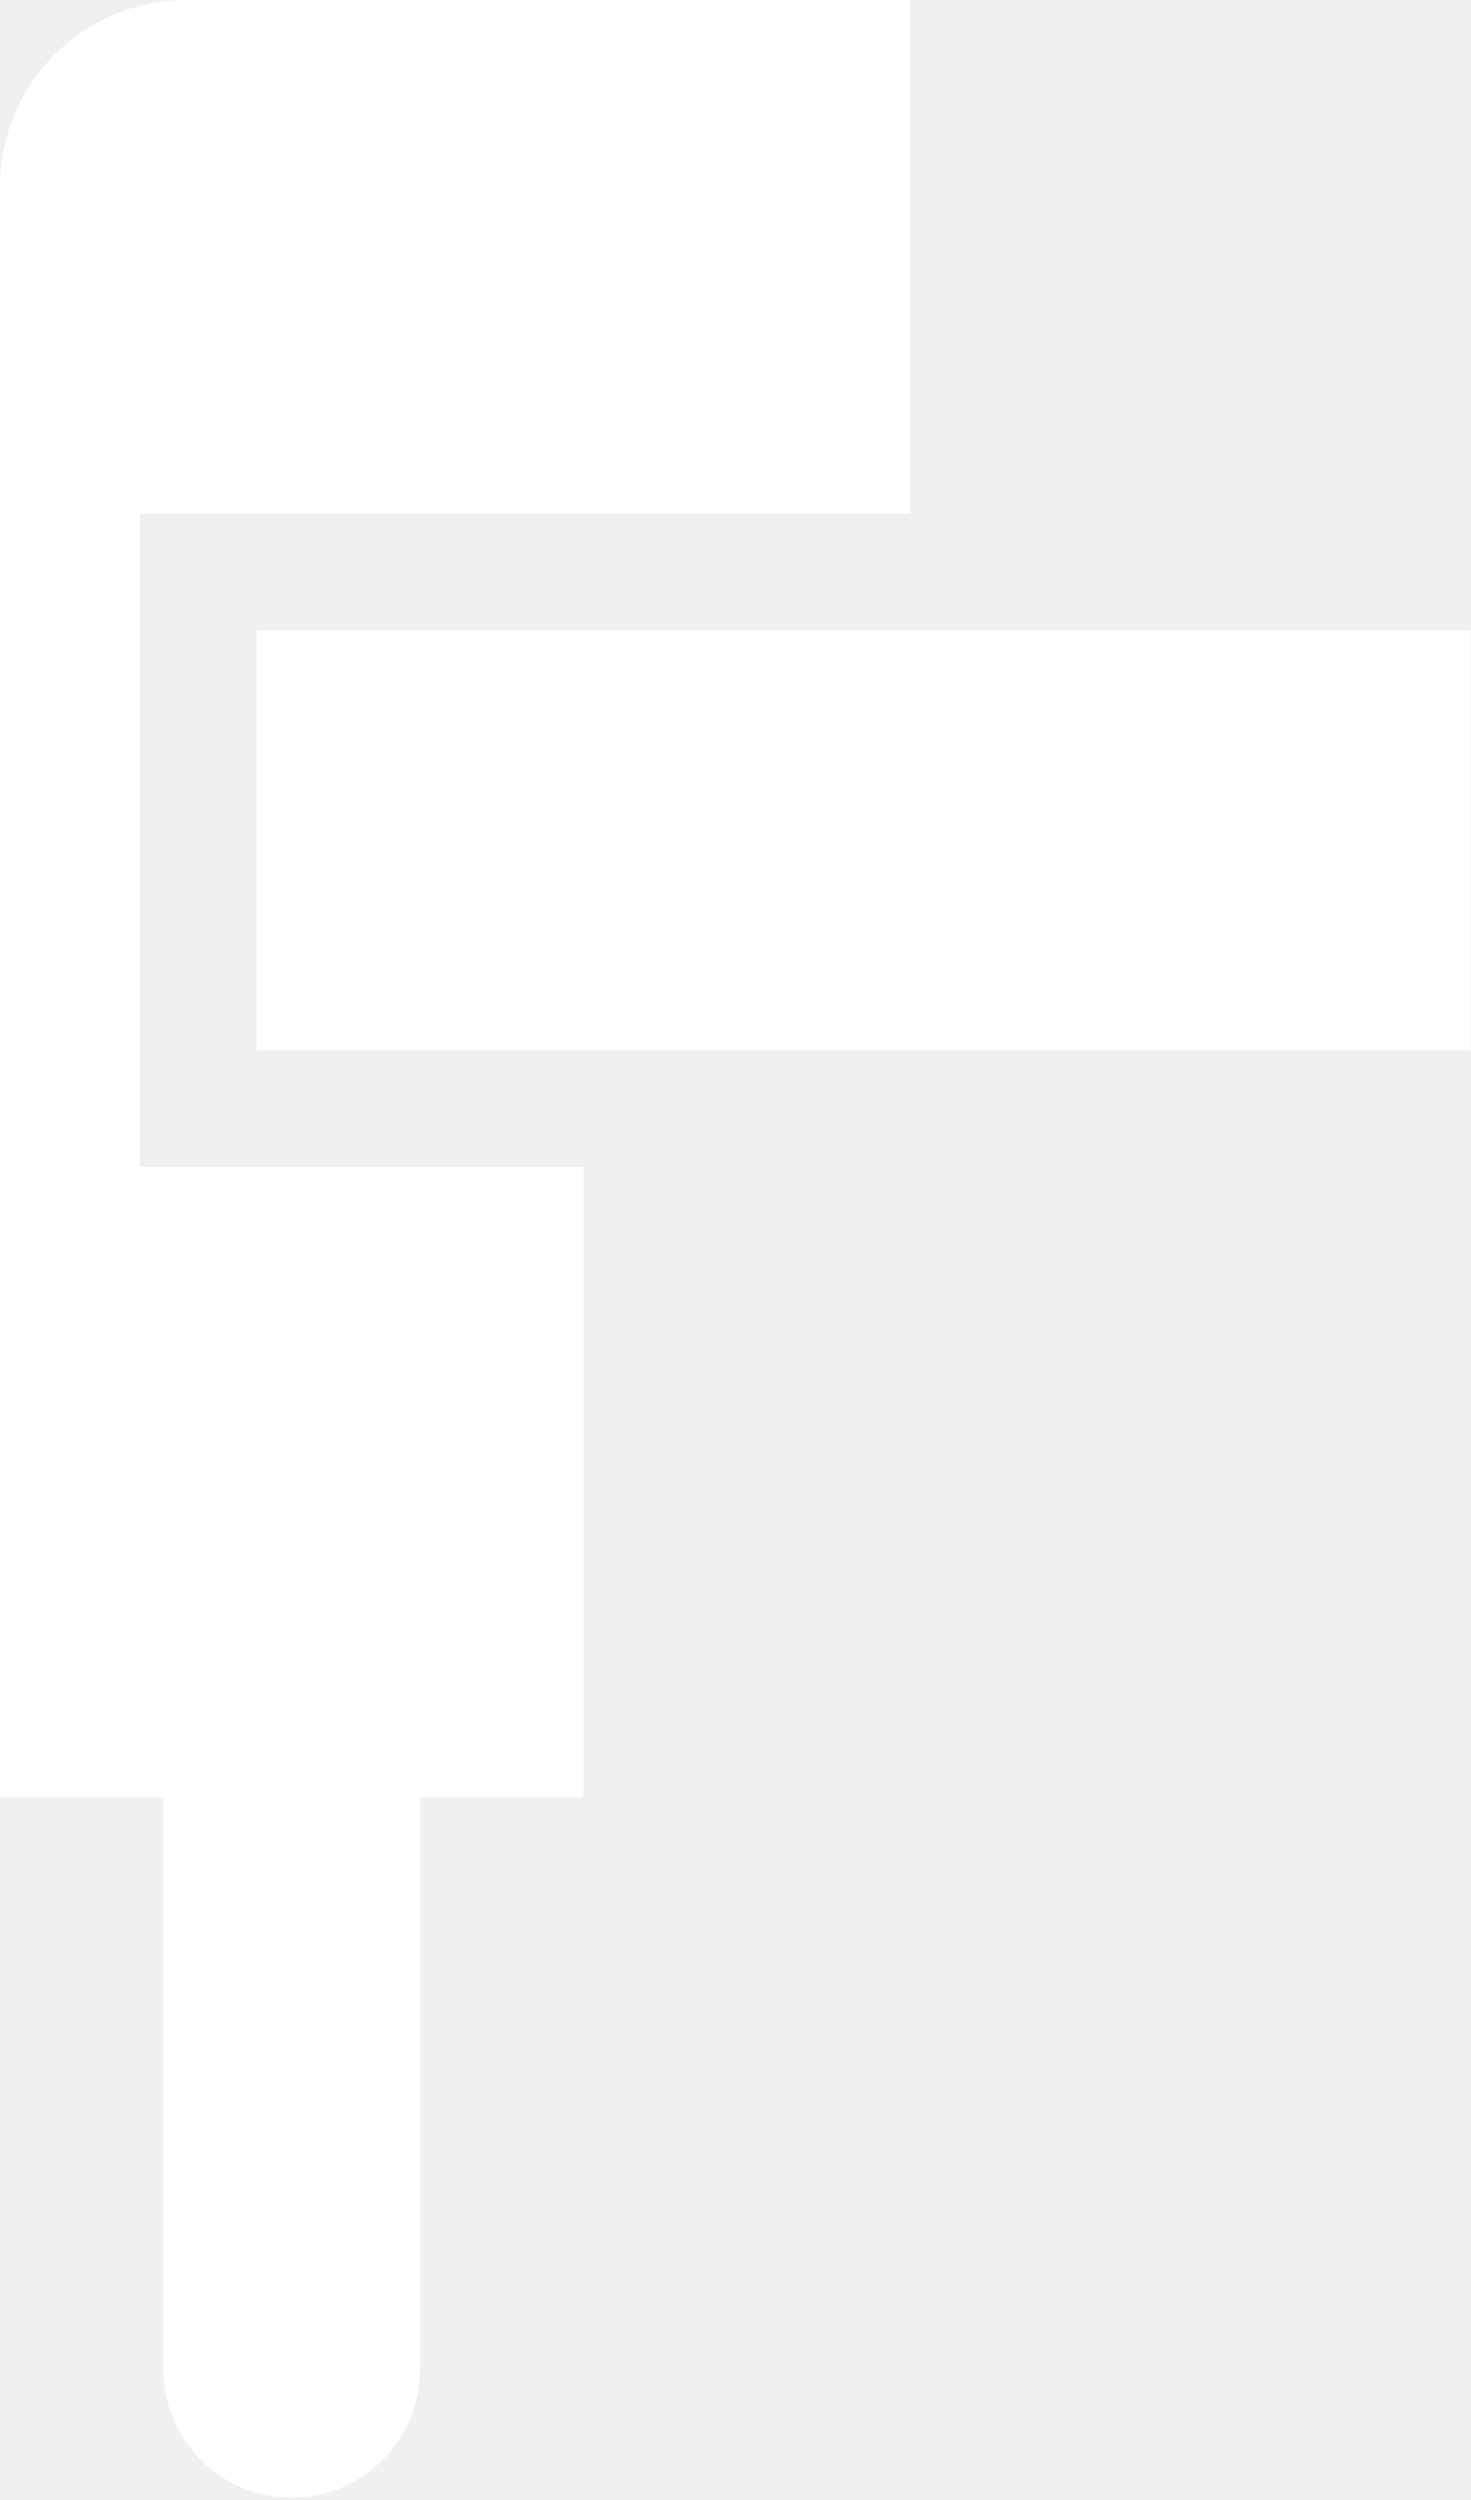
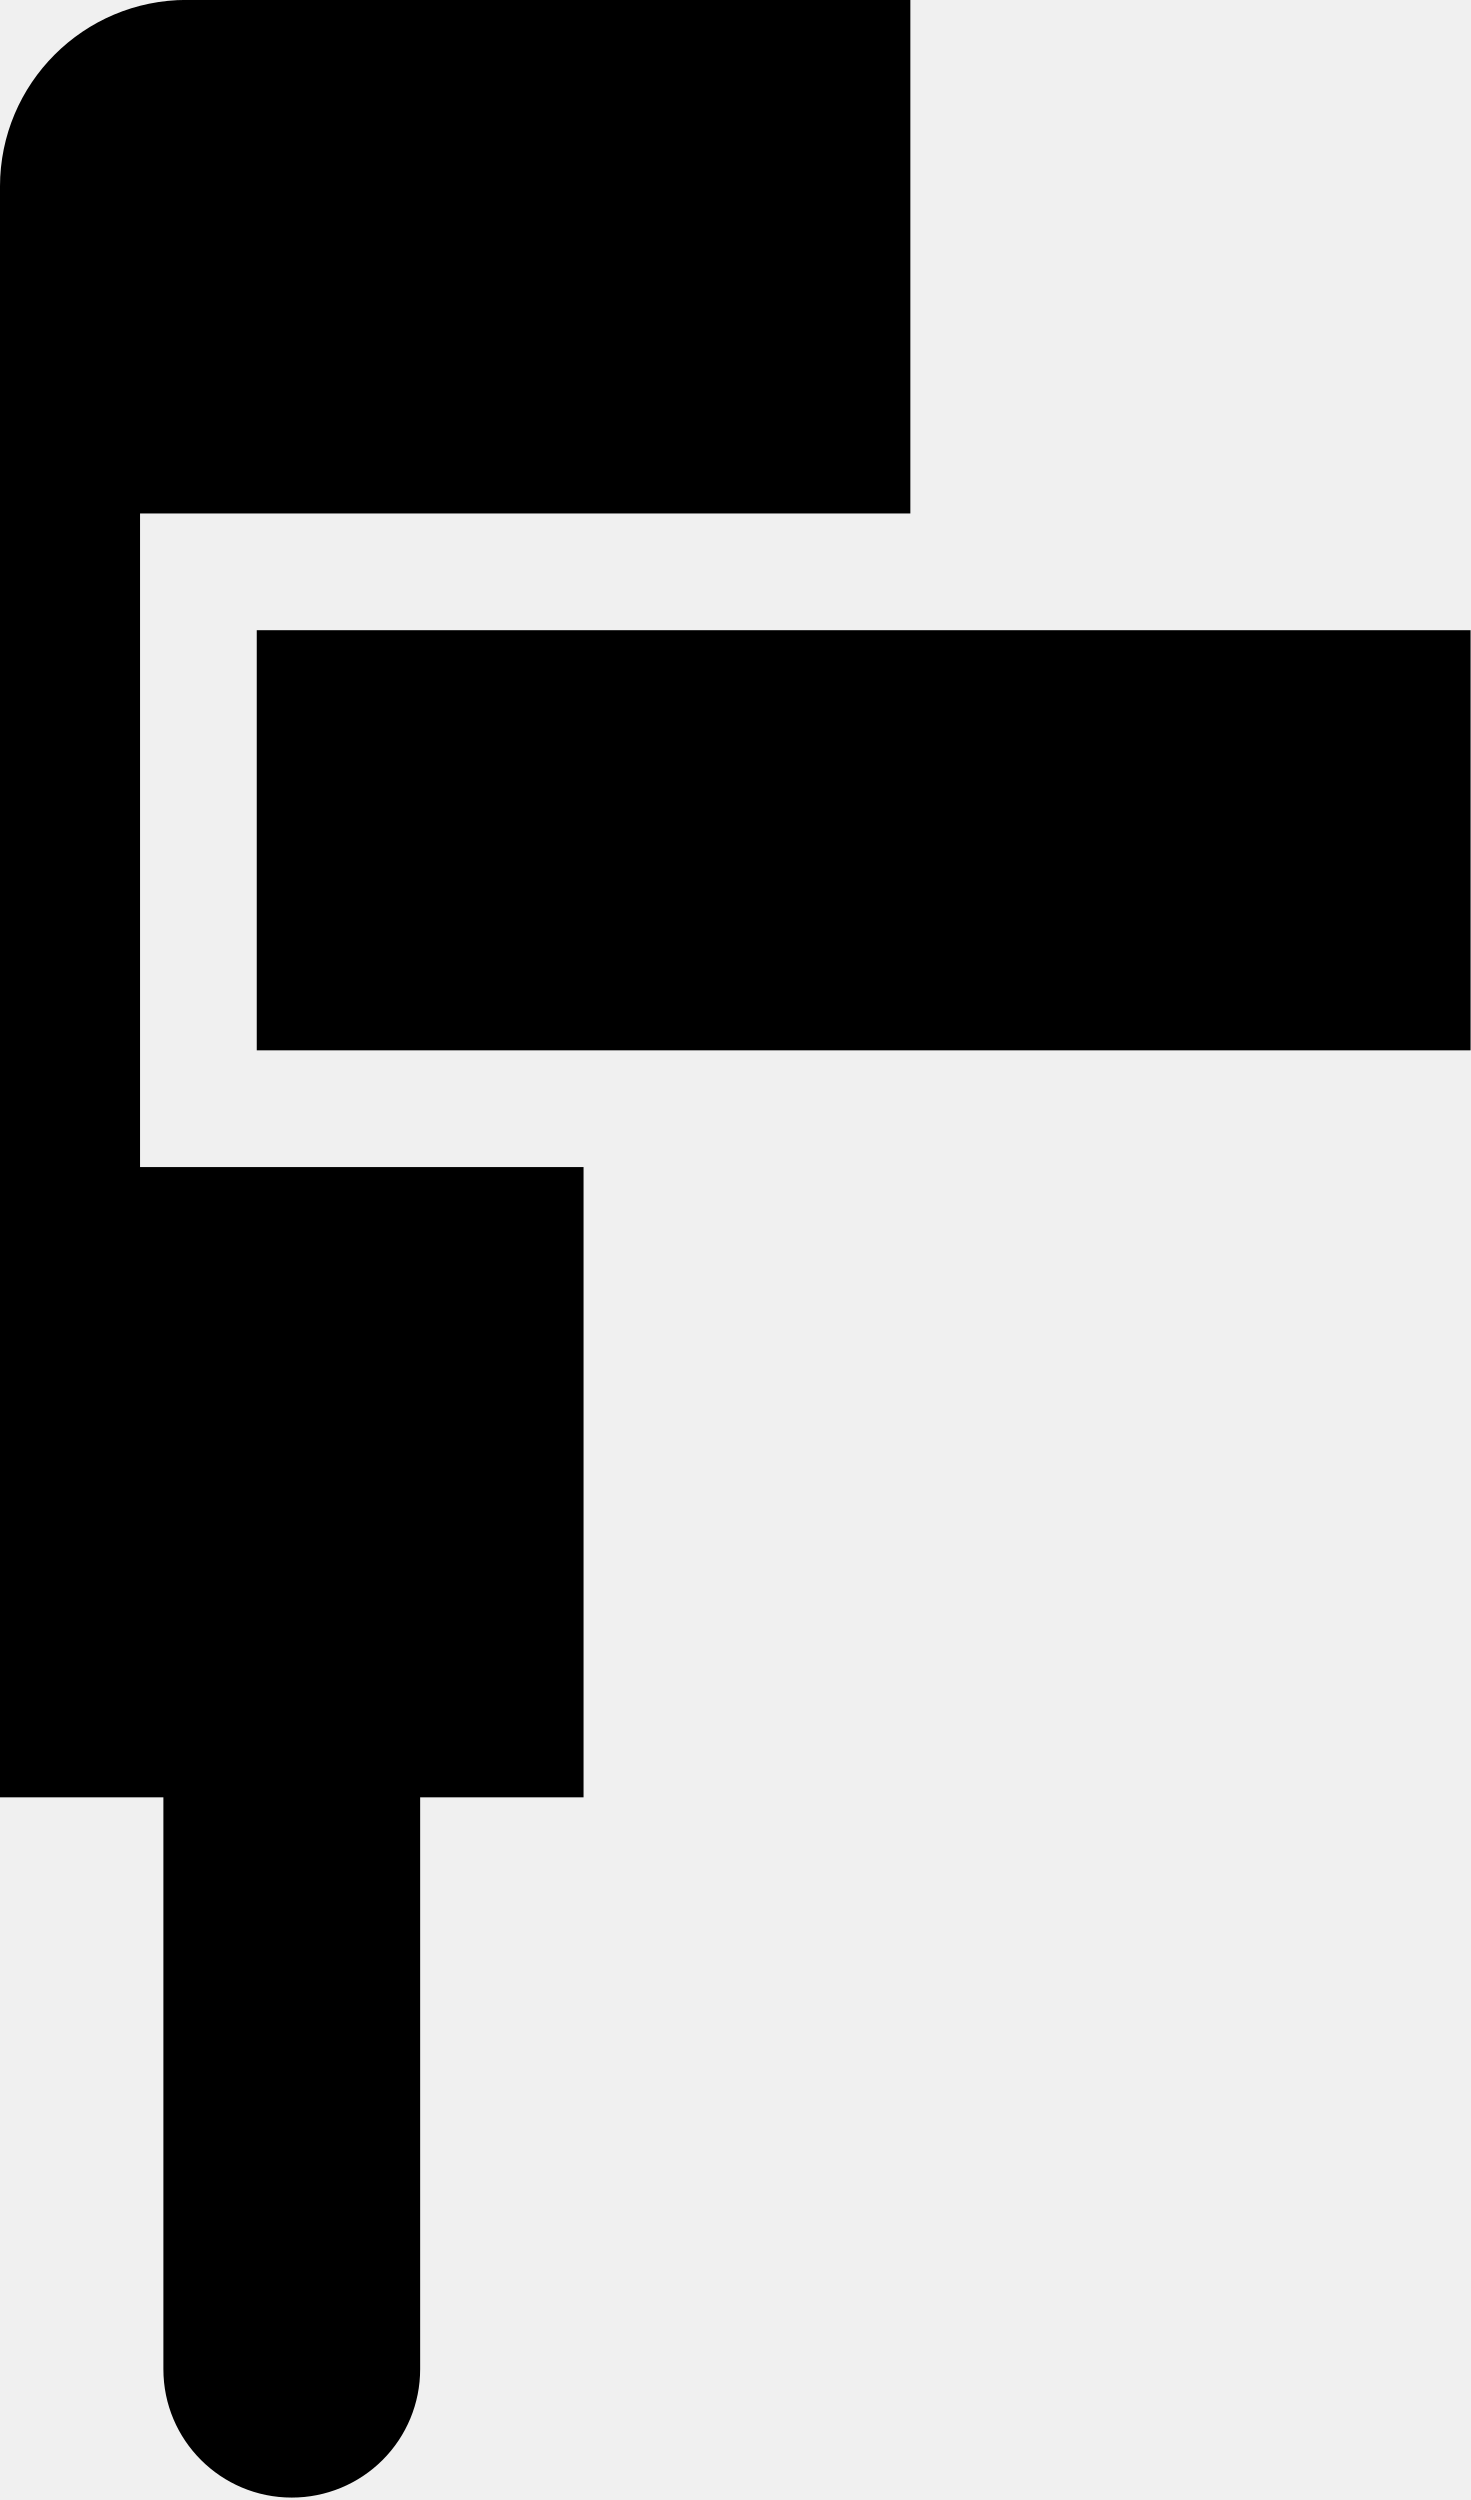
- <svg xmlns="http://www.w3.org/2000/svg" viewBox="0 0 100 170" xml:space="preserve" style="fill-rule:evenodd;clip-rule:evenodd;stroke-linejoin:round;stroke-miterlimit:2">
-   <path d="M307 3263v-69a8 8 0 0 1 8-8h31v22h-33v28h19v27h-7v24.5a5.496 5.496 0 0 1-5.5 5.5 5.5 5.5 0 0 1-5.5-5.5V3263zm63-50v18h-52v-18z" style="fill:#fff" transform="translate(-487.302 -5057.143)scale(1.5873)" />
+ <svg xmlns="http://www.w3.org/2000/svg" viewBox="0 0 100 170" xml:space="preserve" style="fill-rule:evenodd;clip-rule:evenodd;stroke-linejoin:round;stroke-miterlimit:2;fill:currentColor">
+   <path d="M307 3263v-69a8 8 0 0 1 8-8h31v22h-33v28h19v27h-7v24.5a5.496 5.496 0 0 1-5.5 5.5 5.5 5.5 0 0 1-5.5-5.5V3263zm63-50v18h-52v-18z" transform="translate(-487.302 -5057.143)scale(1.5873)" />
</svg>
